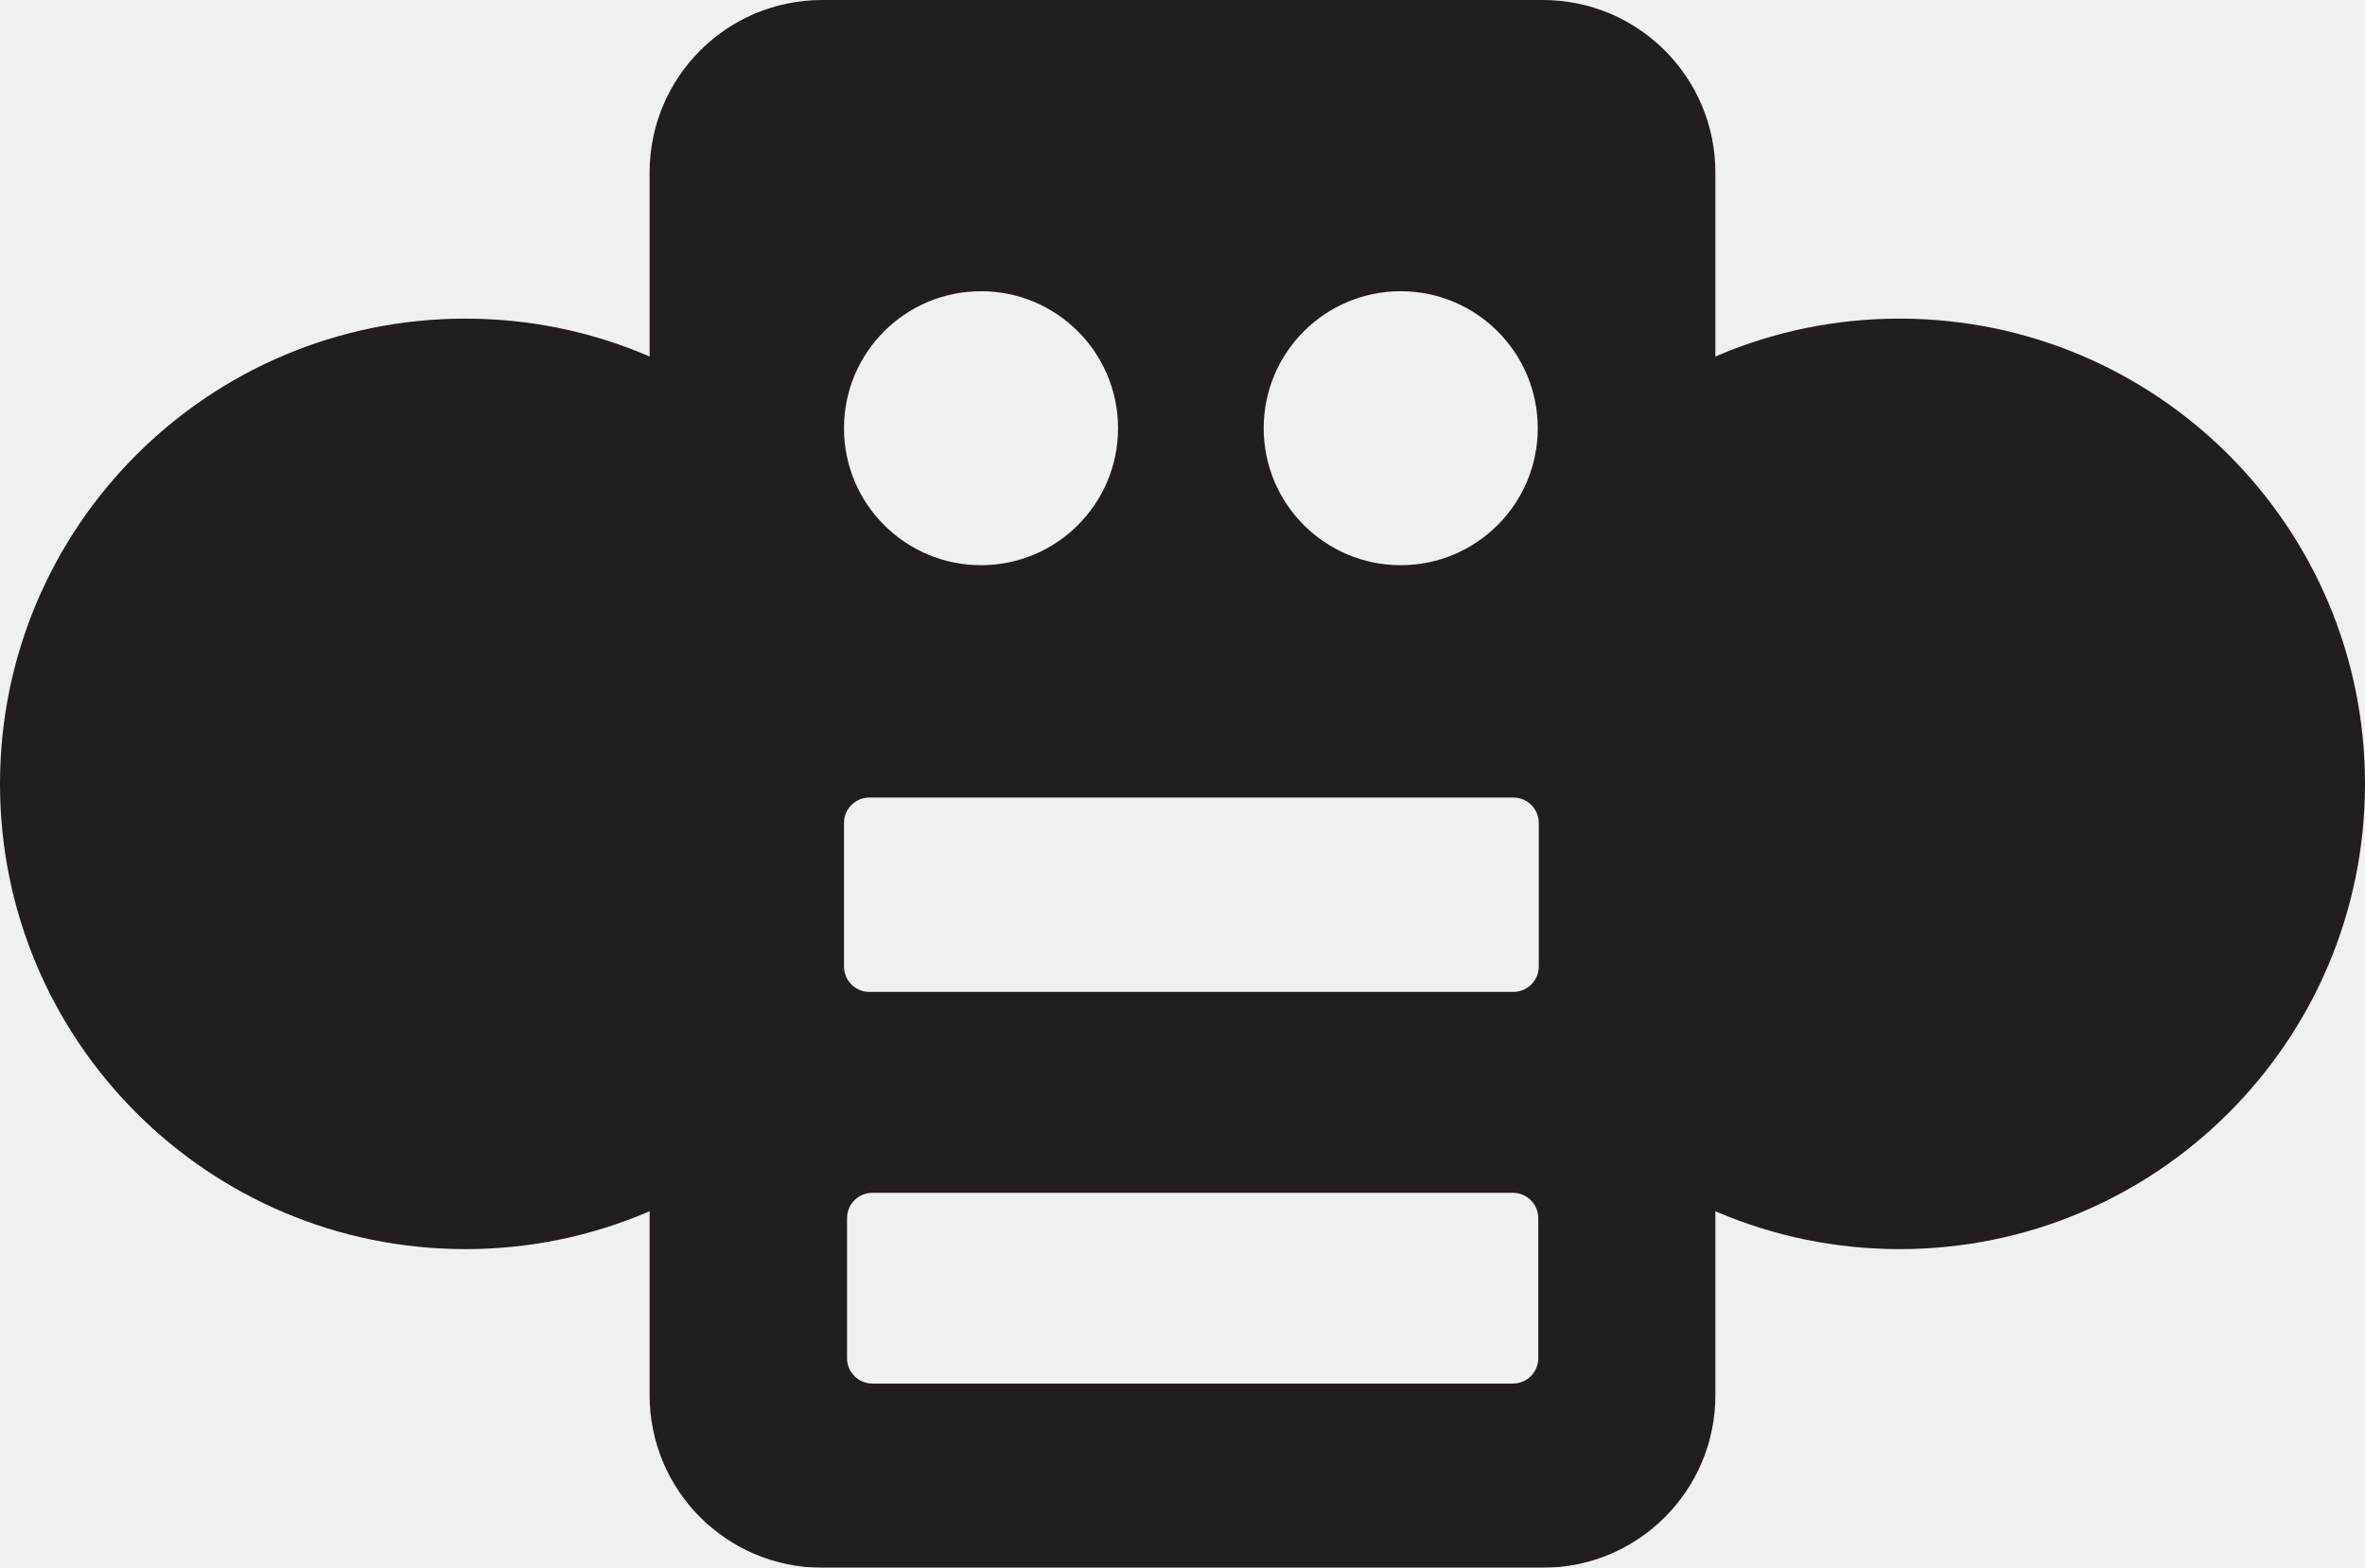
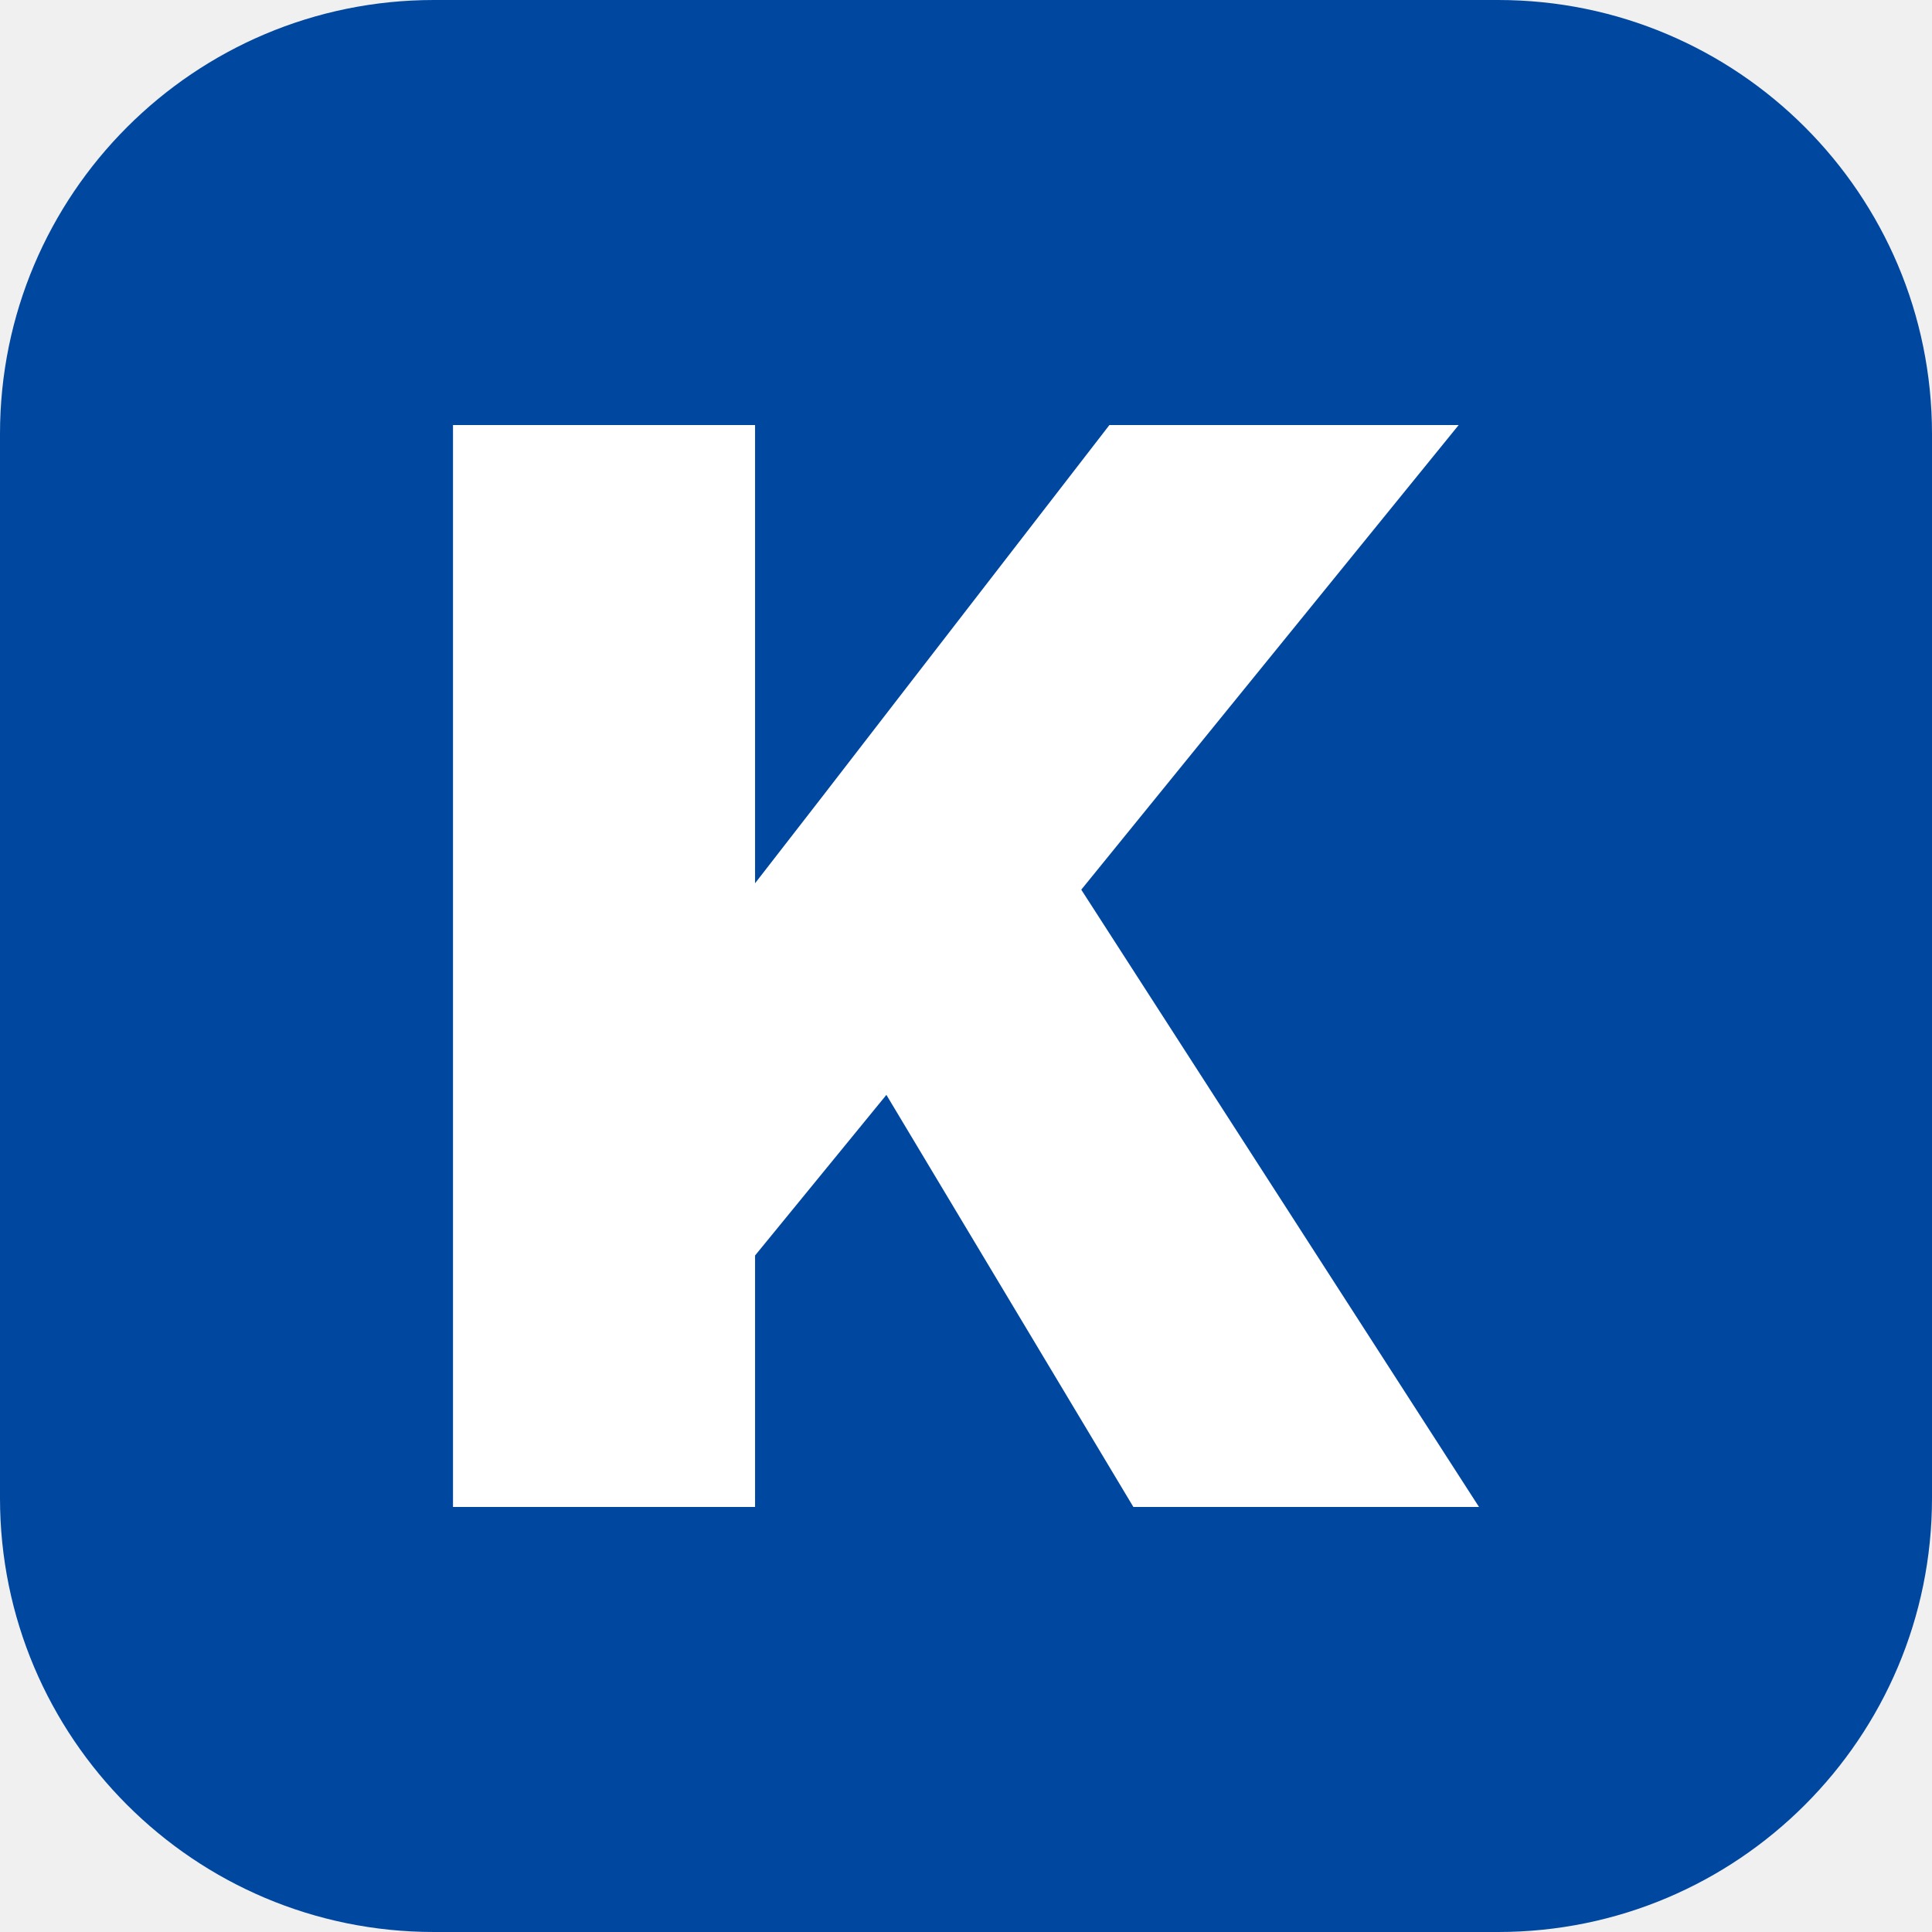
- <svg xmlns="http://www.w3.org/2000/svg" viewBox="0 0 466 309">
-   <style>
-     .mark { fill: #231e1e; }
-     @media (prefers-color-scheme: dark) {
-       .mark { fill: #d7d72e; }
-     }
-   </style>
-   <defs>
-     <mask id="bee-mask">
-       <circle cx="91.7" cy="154.5" r="91.7" fill="white" />
-       <circle cx="374.3" cy="154.5" r="91.7" fill="white" />
-       <rect x="128" y="0" width="210" height="309" rx="34" fill="white" />
-       <circle cx="193.3" cy="84.4" r="27" fill="black" />
-       <circle cx="276" cy="84.4" r="27" fill="black" />
-       <rect x="166.3" y="157.2" width="136.9" height="38.3" rx="5" fill="black" />
-       <rect x="166.9" y="235.1" width="136.2" height="37.6" rx="5" fill="black" />
-     </mask>
-   </defs>
-   <rect class="mark" width="466" height="309" mask="url(#bee-mask)" />
+ <svg xmlns="http://www.w3.org/2000/svg" viewBox="0 0 1024 1024">
+   <rect width="1024" height="1024" rx="230" fill="#0047A0" />
+   <path fill="#FFFFFF" transform="matrix(0.38486 0 0 0.38486 209.31 798.72)" d="M387 -213V-718Q437 -783 487.5 -848.0Q538 -913 588.0 -977.5Q638 -1042 688 -1107L984 -1490H1465L842 -723H804ZM80 0V-1490H496V-1170V-741V-544V0ZM1017 0 658 -599 906 -911 1493 0Z" />
</svg>
